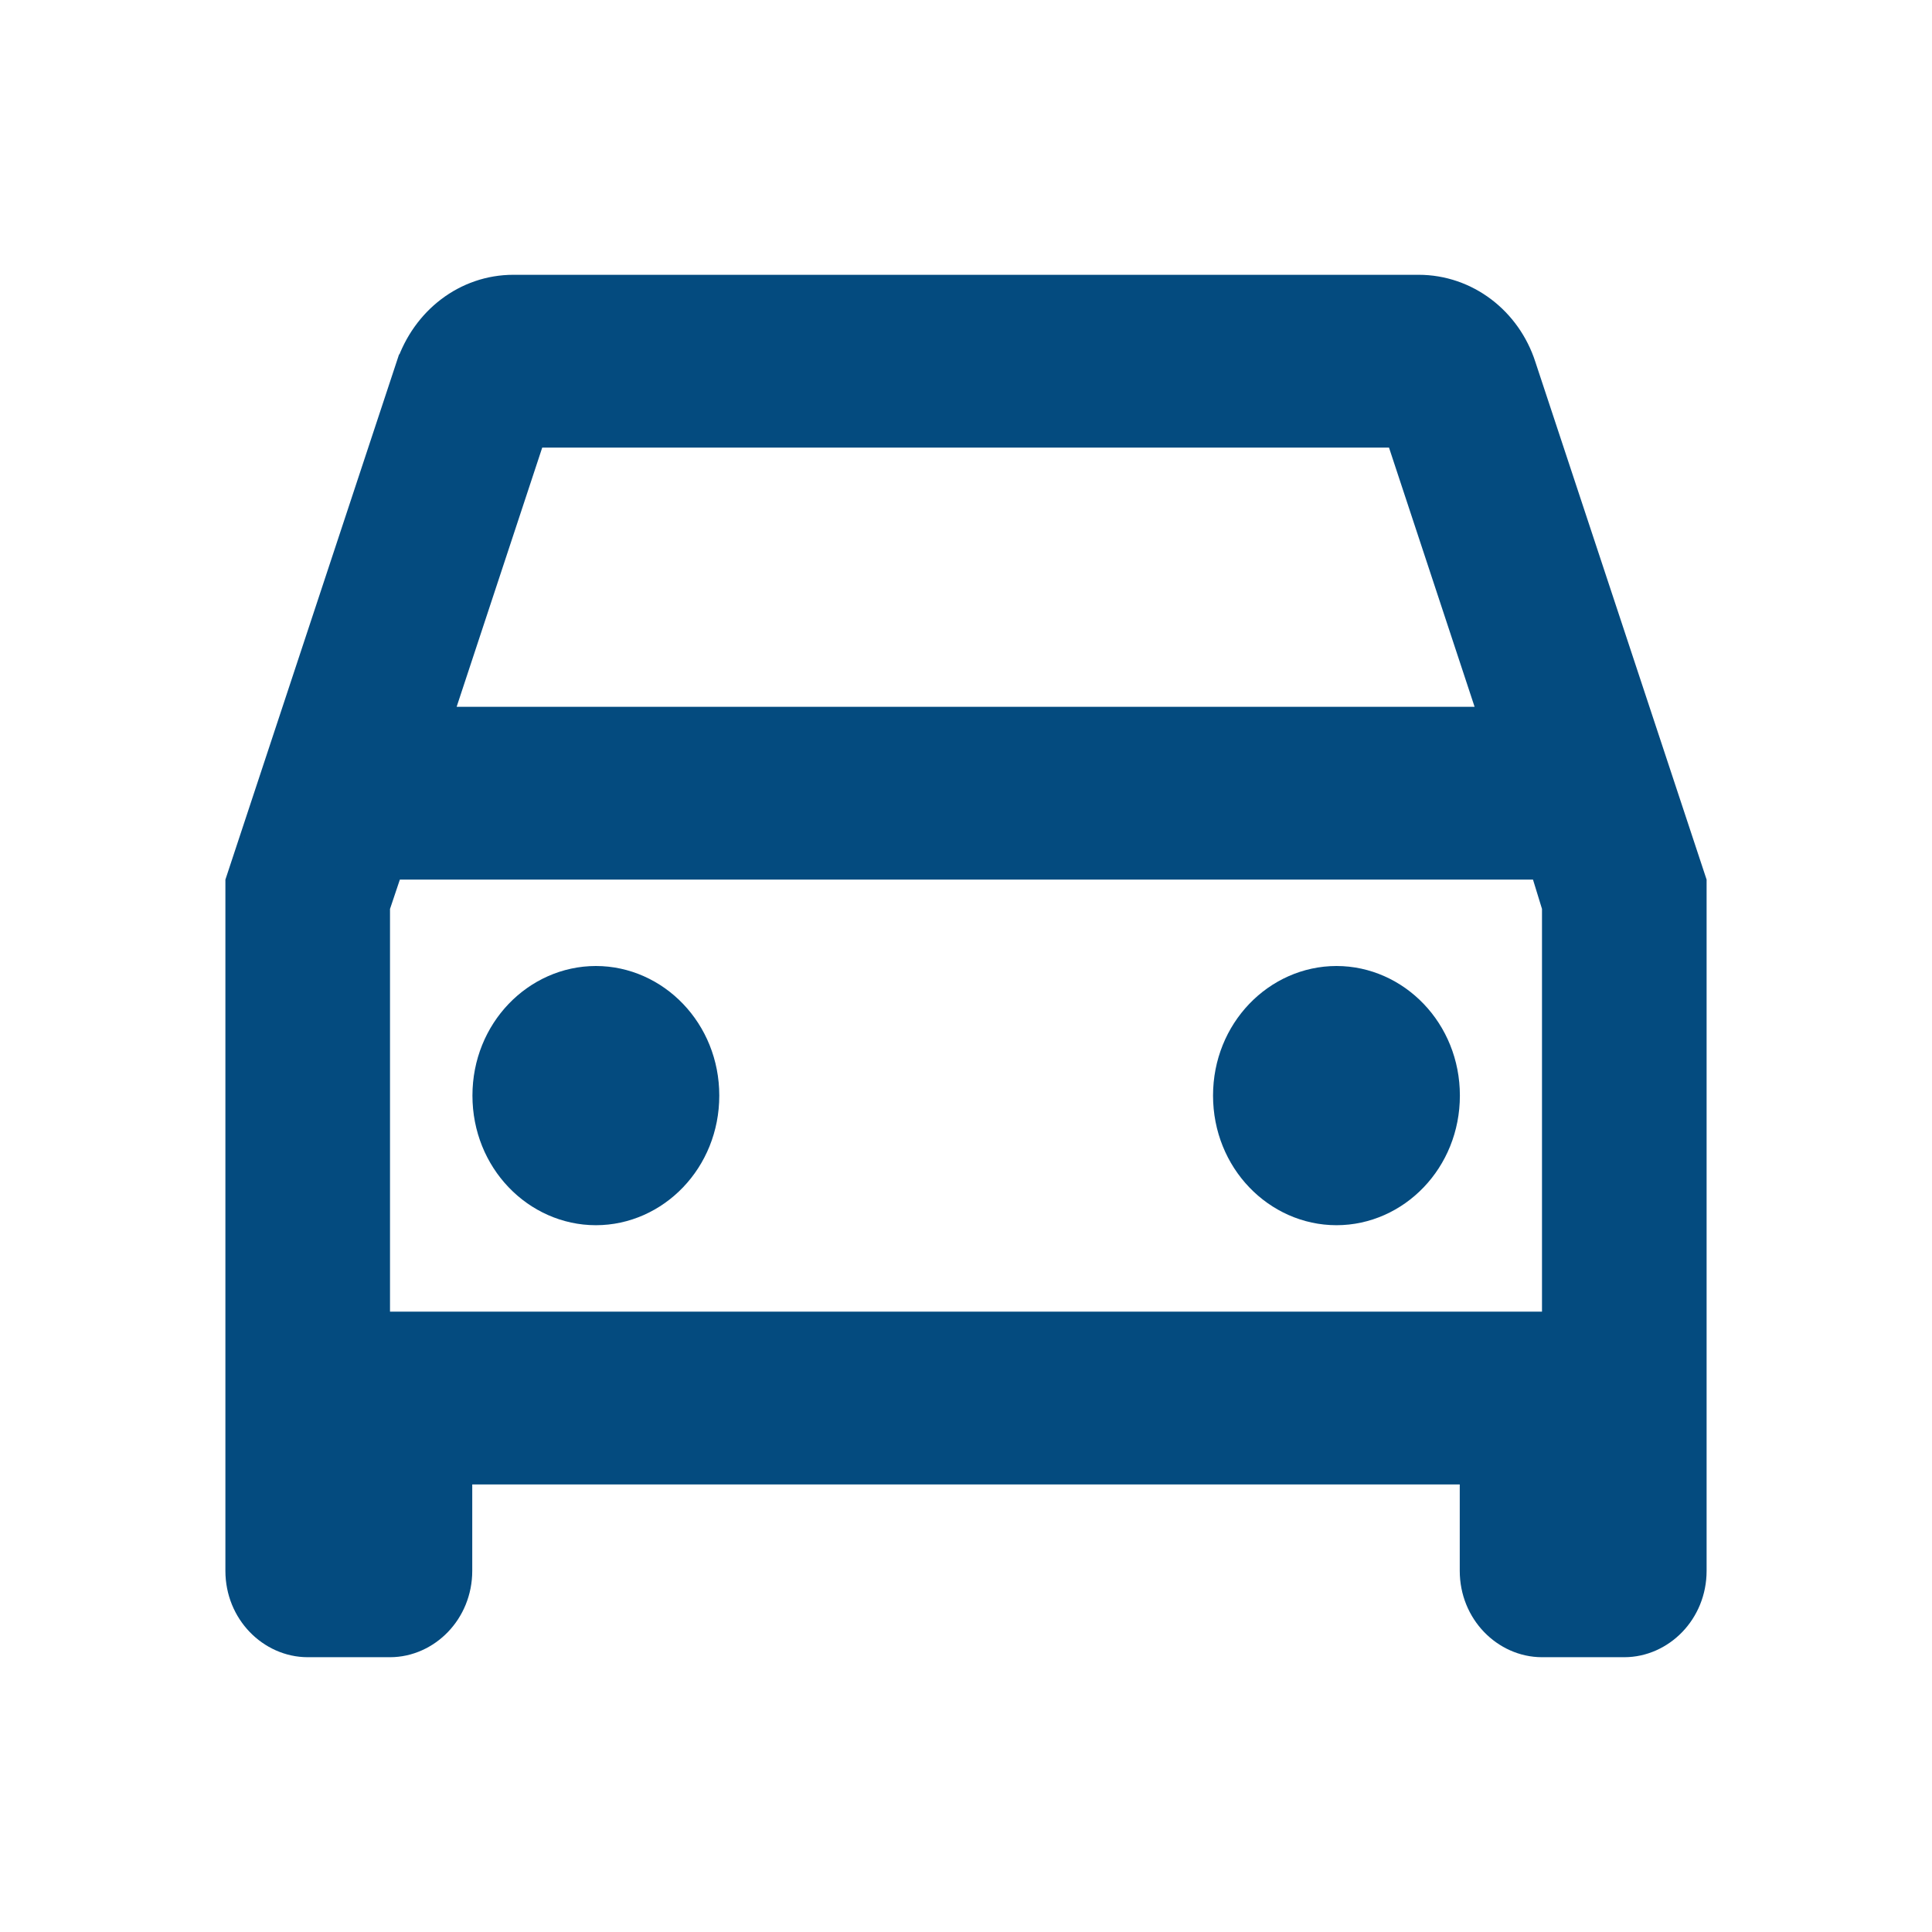
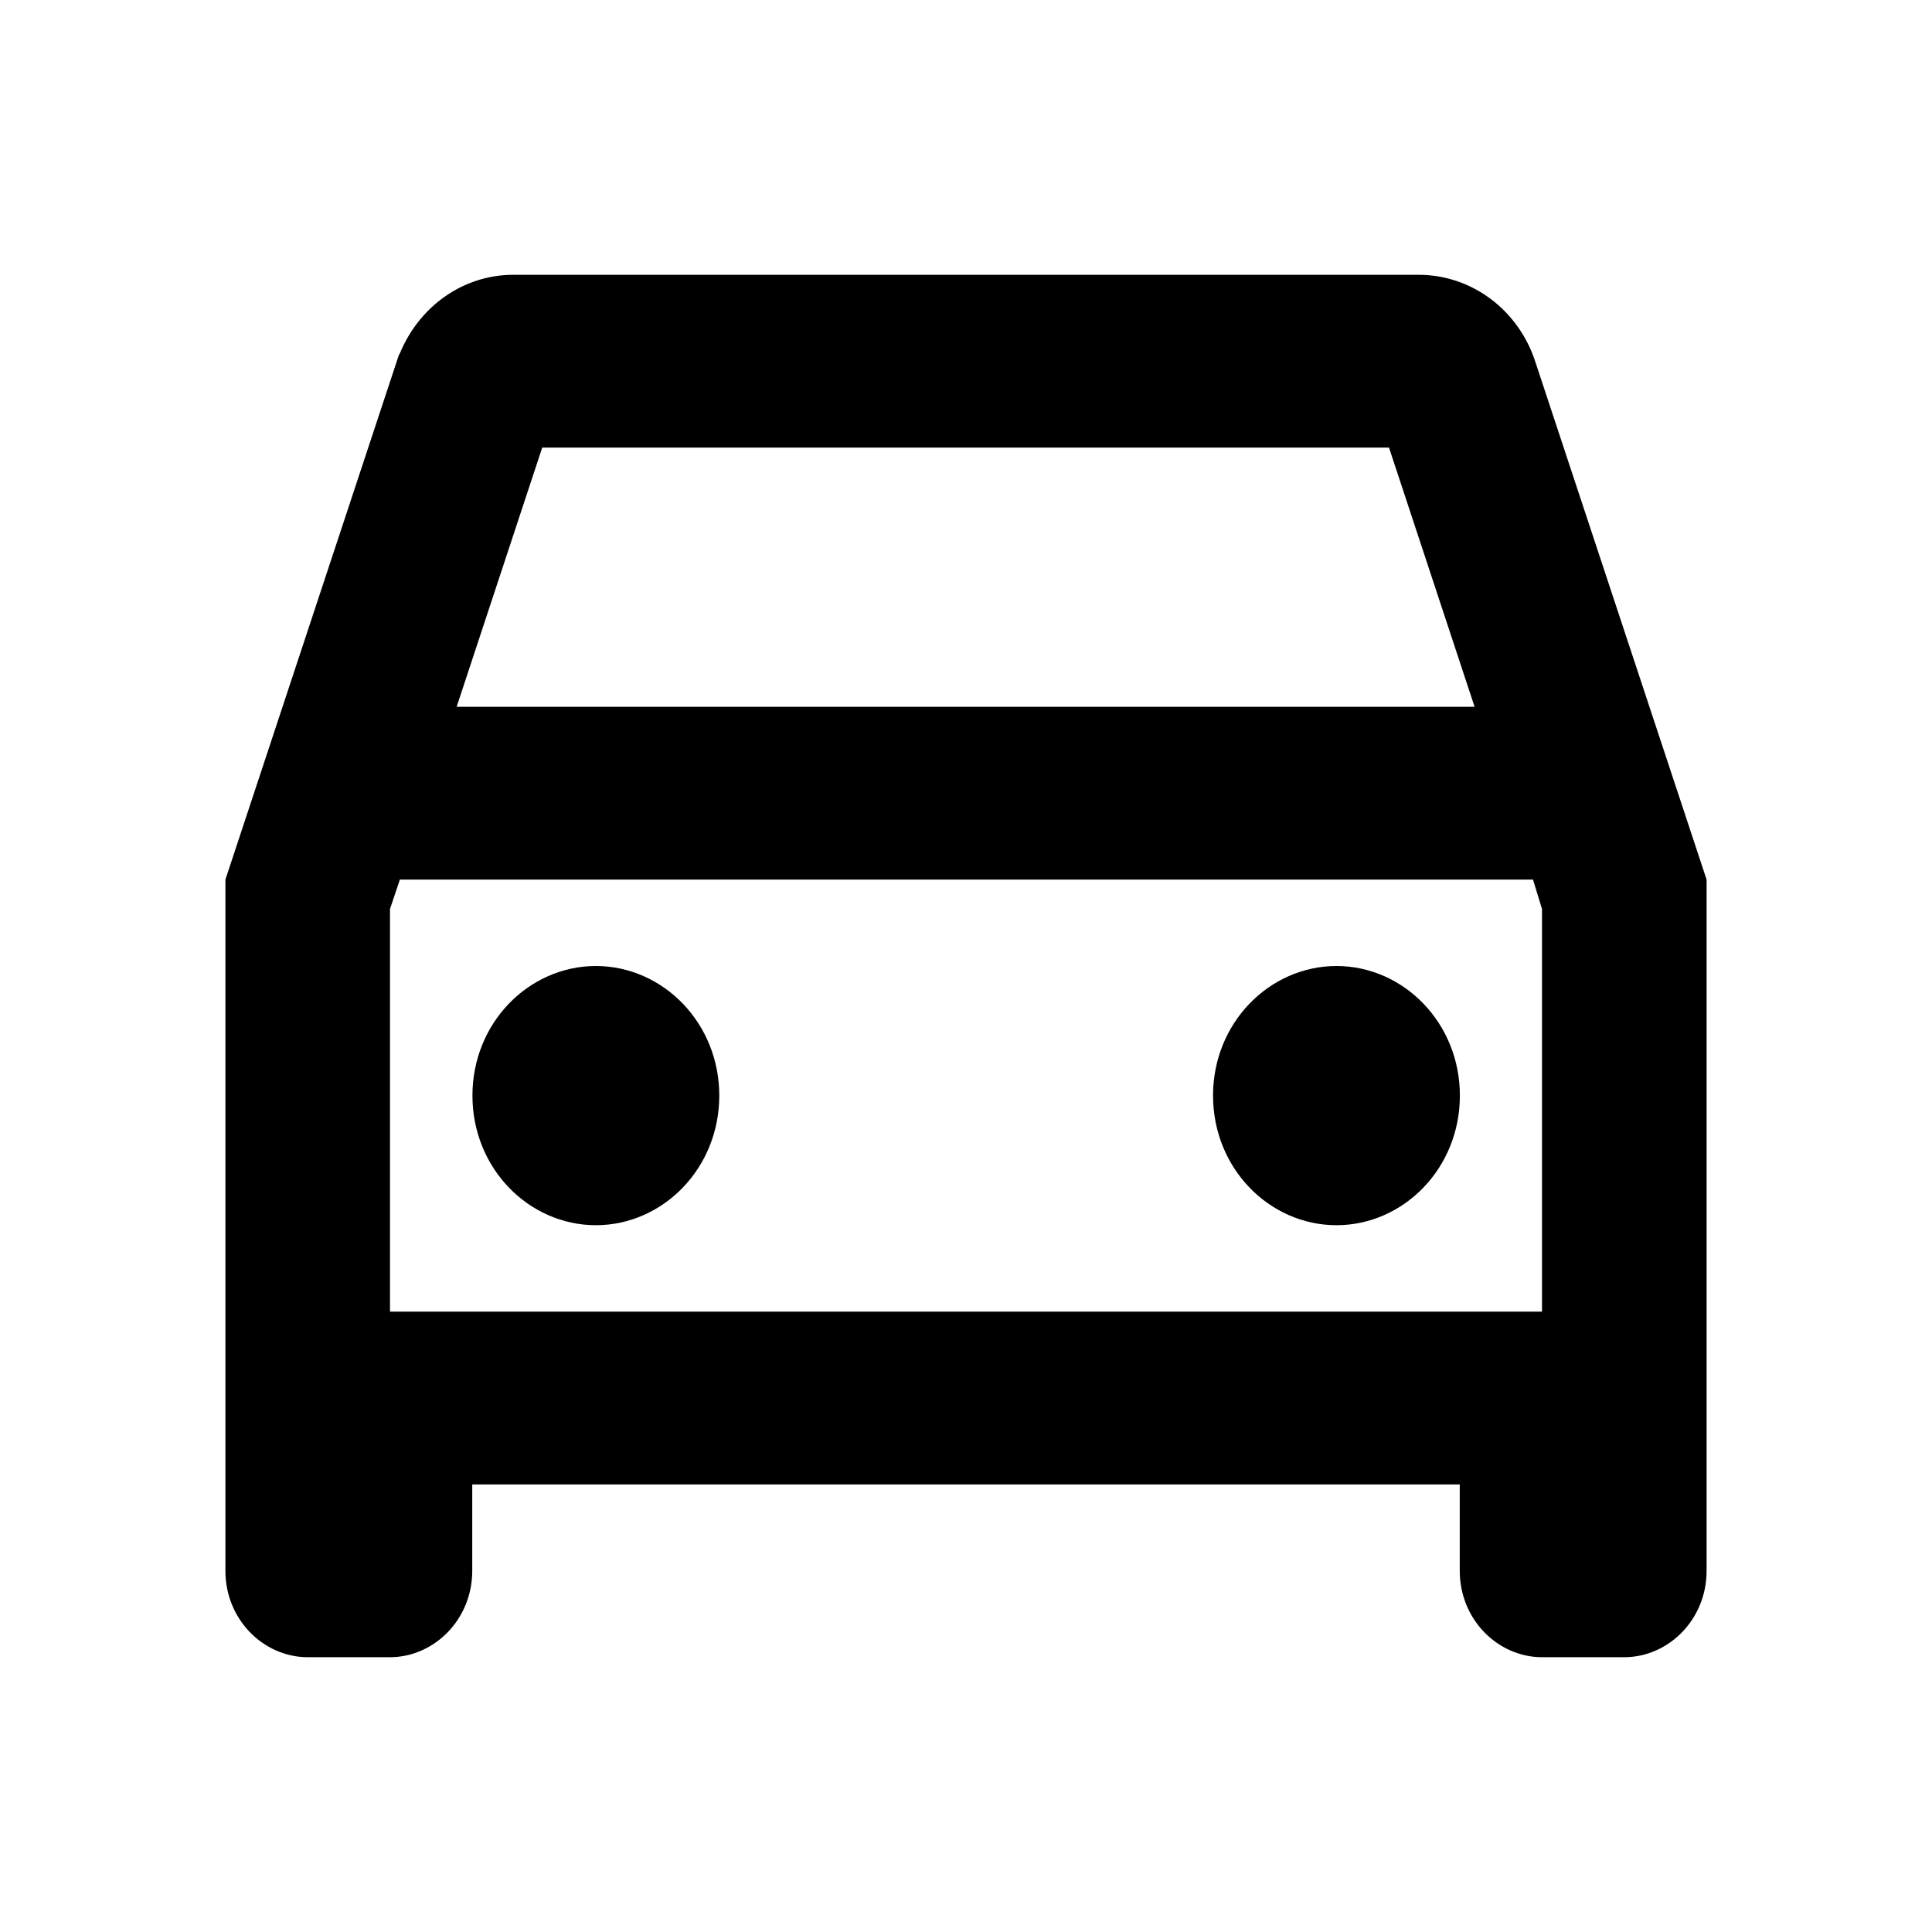
<svg xmlns="http://www.w3.org/2000/svg" width="33" height="33" viewBox="0 0 30 30" fill="none">
-   <path d="M22.169 17.012C22.169 17.871 21.512 18.525 20.753 18.525C19.993 18.525 19.336 17.871 19.336 17.012C19.336 16.154 19.993 15.5 20.753 15.5C21.512 15.5 22.169 16.154 22.169 17.012Z" fill="#044B7F" stroke="#044B7F" />
-   <path d="M10.669 17.012C10.669 17.871 10.012 18.525 9.253 18.525C8.493 18.525 7.836 17.871 7.836 17.012C7.836 16.154 8.493 15.5 9.253 15.5C10.012 15.5 10.669 16.154 10.669 17.012Z" fill="#044B7F" stroke="#044B7F" />
-   <path d="M23.366 5.775L23.367 5.779L26 13.739V24.392C26 24.877 25.626 25.233 25.222 25.233H23.944C23.541 25.233 23.167 24.877 23.167 24.392V23.05V22.55H22.667H7.333H6.833V23.05V24.392C6.833 24.877 6.459 25.233 6.056 25.233H4.778C4.374 25.233 4 24.877 4 24.392V13.739L6.631 5.782C6.631 5.782 6.632 5.781 6.632 5.781C6.84 5.17 7.367 4.767 7.972 4.767H22.028C22.638 4.767 23.172 5.175 23.366 5.775ZM8.419 6.45H8.058L7.945 6.793L6.616 10.818L6.399 11.475H7.091H22.897H23.588L23.372 10.818L22.043 6.793L21.929 6.45H21.568H8.419ZM23.944 20.867H24.444V20.367V14.114V14.039L24.422 13.967L24.282 13.511L24.173 13.158H23.804H6.209H5.849L5.735 13.499L5.582 13.955L5.556 14.033V14.114V20.367V20.867H6.056H23.944Z" fill="#044B7F" stroke="#044B7F" />
+   <path d="M22.169 17.012C22.169 17.871 21.512 18.525 20.753 18.525C19.993 18.525 19.336 17.871 19.336 17.012C19.336 16.154 19.993 15.5 20.753 15.5C21.512 15.5 22.169 16.154 22.169 17.012Z" fill="currentColor" stroke="currentColor" />
+   <path d="M10.669 17.012C10.669 17.871 10.012 18.525 9.253 18.525C8.493 18.525 7.836 17.871 7.836 17.012C7.836 16.154 8.493 15.5 9.253 15.5C10.012 15.5 10.669 16.154 10.669 17.012Z" fill="currentColor" stroke="currentColor" />
+   <path d="M23.366 5.775L23.367 5.779L26 13.739V24.392C26 24.877 25.626 25.233 25.222 25.233H23.944C23.541 25.233 23.167 24.877 23.167 24.392V23.05V22.55H22.667H7.333H6.833V23.05V24.392C6.833 24.877 6.459 25.233 6.056 25.233H4.778C4.374 25.233 4 24.877 4 24.392V13.739L6.631 5.782C6.631 5.782 6.632 5.781 6.632 5.781C6.84 5.17 7.367 4.767 7.972 4.767H22.028C22.638 4.767 23.172 5.175 23.366 5.775ZM8.419 6.45H8.058L7.945 6.793L6.616 10.818L6.399 11.475H7.091H22.897H23.588L23.372 10.818L22.043 6.793L21.929 6.45H21.568H8.419ZM23.944 20.867H24.444V20.367V14.114V14.039L24.422 13.967L24.282 13.511L24.173 13.158H23.804H6.209H5.849L5.735 13.499L5.582 13.955L5.556 14.033V14.114V20.367V20.867H6.056H23.944Z" fill="currentColor" stroke="currentColor" />
</svg>
